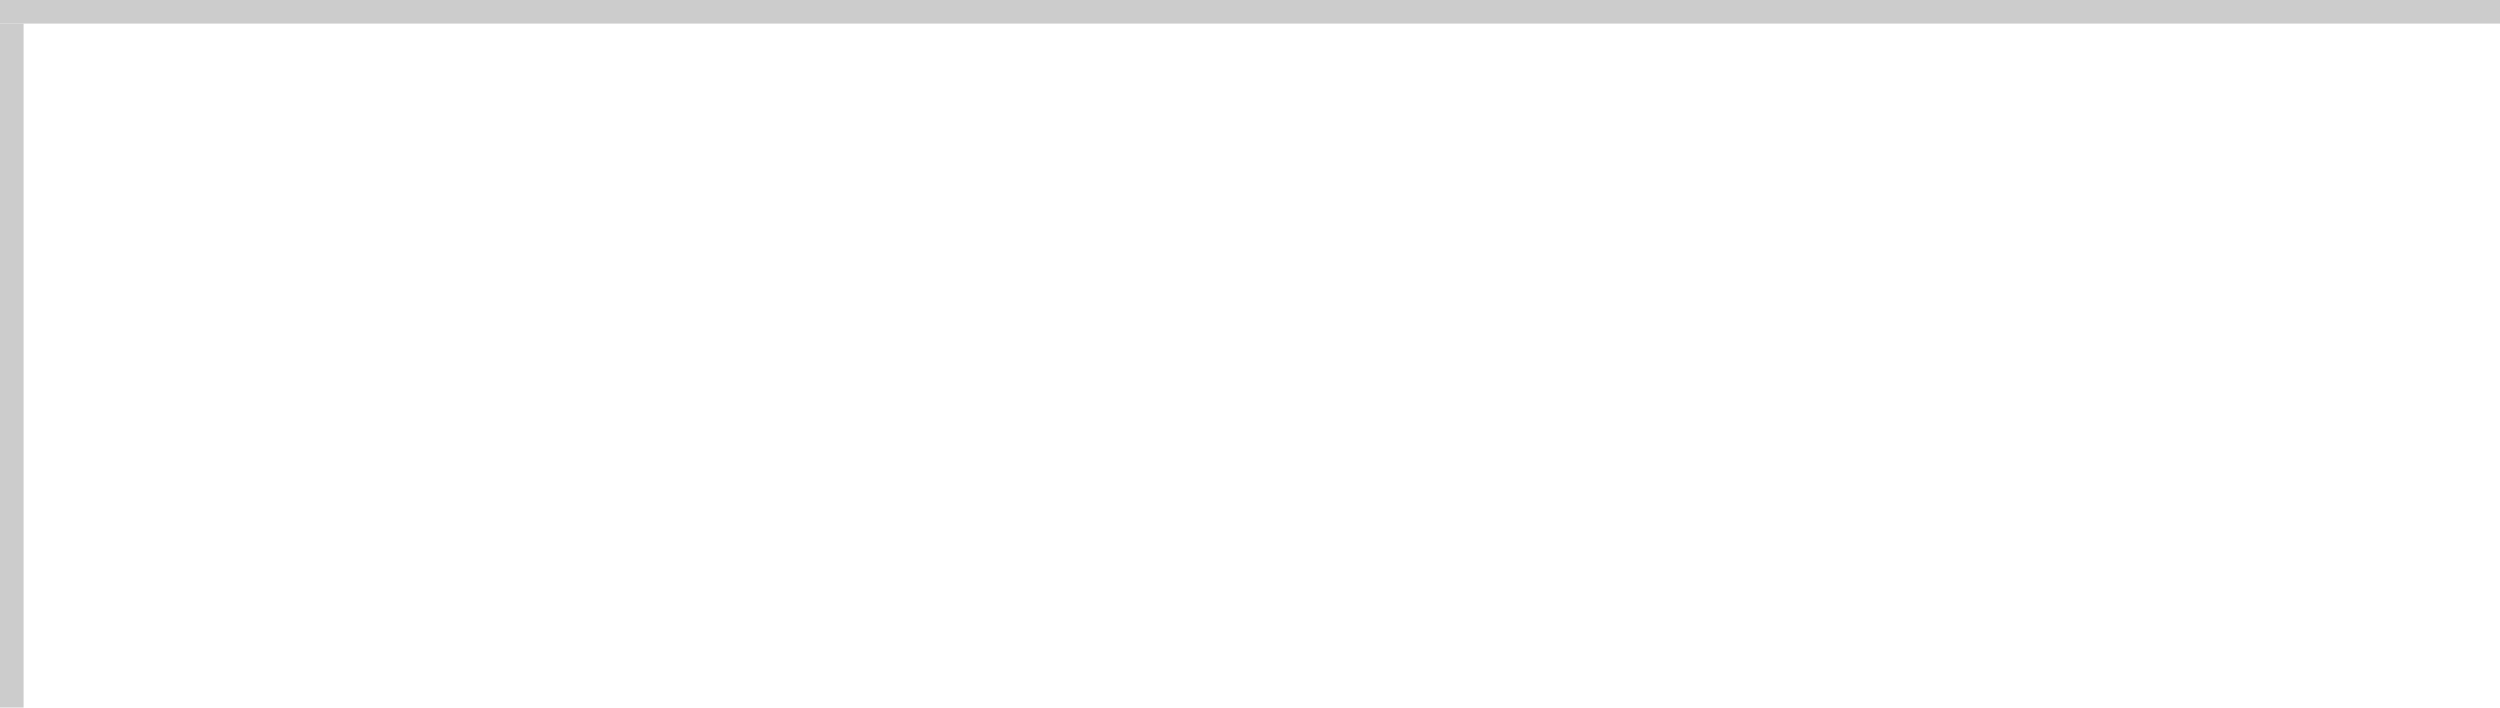
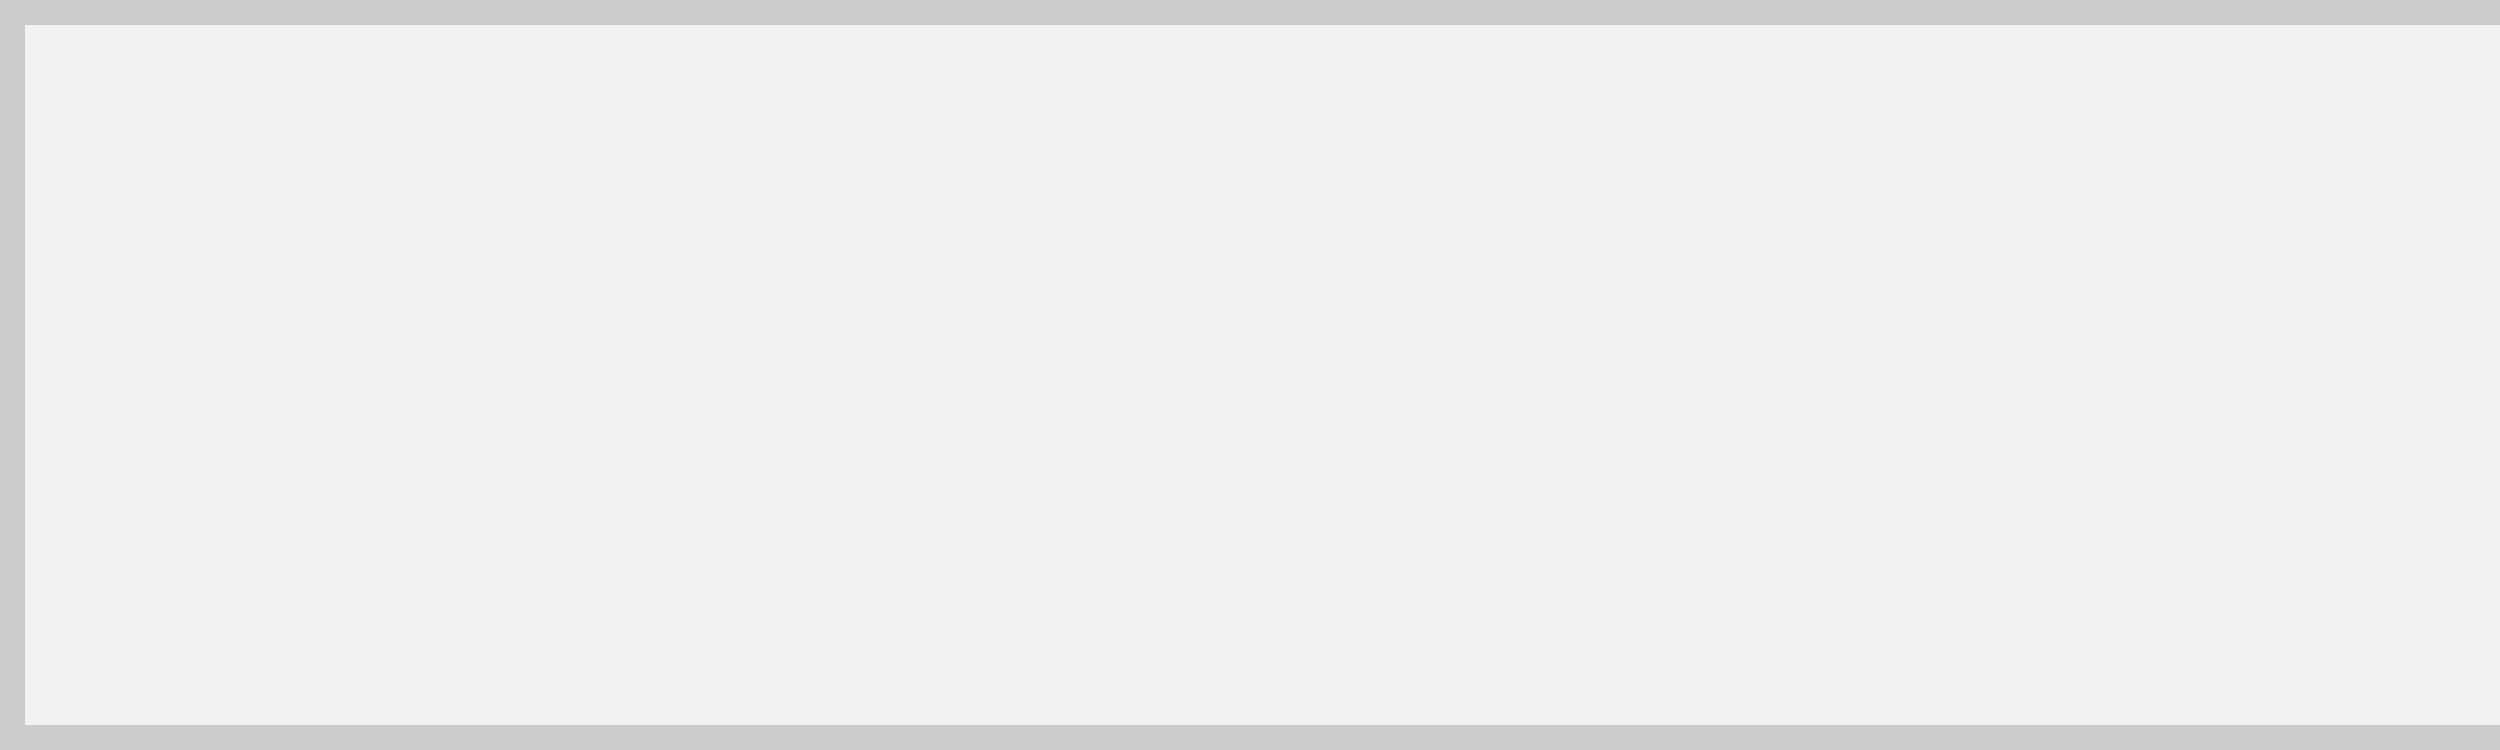
- <svg xmlns="http://www.w3.org/2000/svg" version="1.1" width="106px" height="30px" viewBox="772 40 106 30">
-   <path d="M 1 1  L 106 1  L 106 30  L 1 30  L 1 1  Z " fill-rule="nonzero" fill="rgba(255, 255, 255, 1)" stroke="none" transform="matrix(1 0 0 1 772 40 )" class="fill" />
-   <path d="M 0.5 1  L 0.5 30  " stroke-width="1" stroke-dasharray="0" stroke="rgba(204, 204, 204, 1)" fill="none" transform="matrix(1 0 0 1 772 40 )" class="stroke" />
-   <path d="M 0 0.5  L 106 0.5  " stroke-width="1" stroke-dasharray="0" stroke="rgba(204, 204, 204, 1)" fill="none" transform="matrix(1 0 0 1 772 40 )" class="stroke" />
+ <svg xmlns="http://www.w3.org/2000/svg" version="1.1" width="100px" height="30px" viewBox="300 194 100 30">
+   <path d="M 1 1  L 100 1  L 100 29  L 1 29  L 1 1  Z " fill-rule="nonzero" fill="rgba(242, 242, 242, 1)" stroke="none" transform="matrix(1 0 0 1 300 194 )" class="fill" />
+   <path d="M 0.5 1  L 0.5 29  " stroke-width="1" stroke-dasharray="0" stroke="rgba(204, 204, 204, 1)" fill="none" transform="matrix(1 0 0 1 300 194 )" class="stroke" />
+   <path d="M 0 0.5  L 100 0.5  " stroke-width="1" stroke-dasharray="0" stroke="rgba(204, 204, 204, 1)" fill="none" transform="matrix(1 0 0 1 300 194 )" class="stroke" />
+   <path d="M 0 29.5  L 100 29.5  " stroke-width="1" stroke-dasharray="0" stroke="rgba(204, 204, 204, 1)" fill="none" transform="matrix(1 0 0 1 300 194 )" class="stroke" />
</svg>
